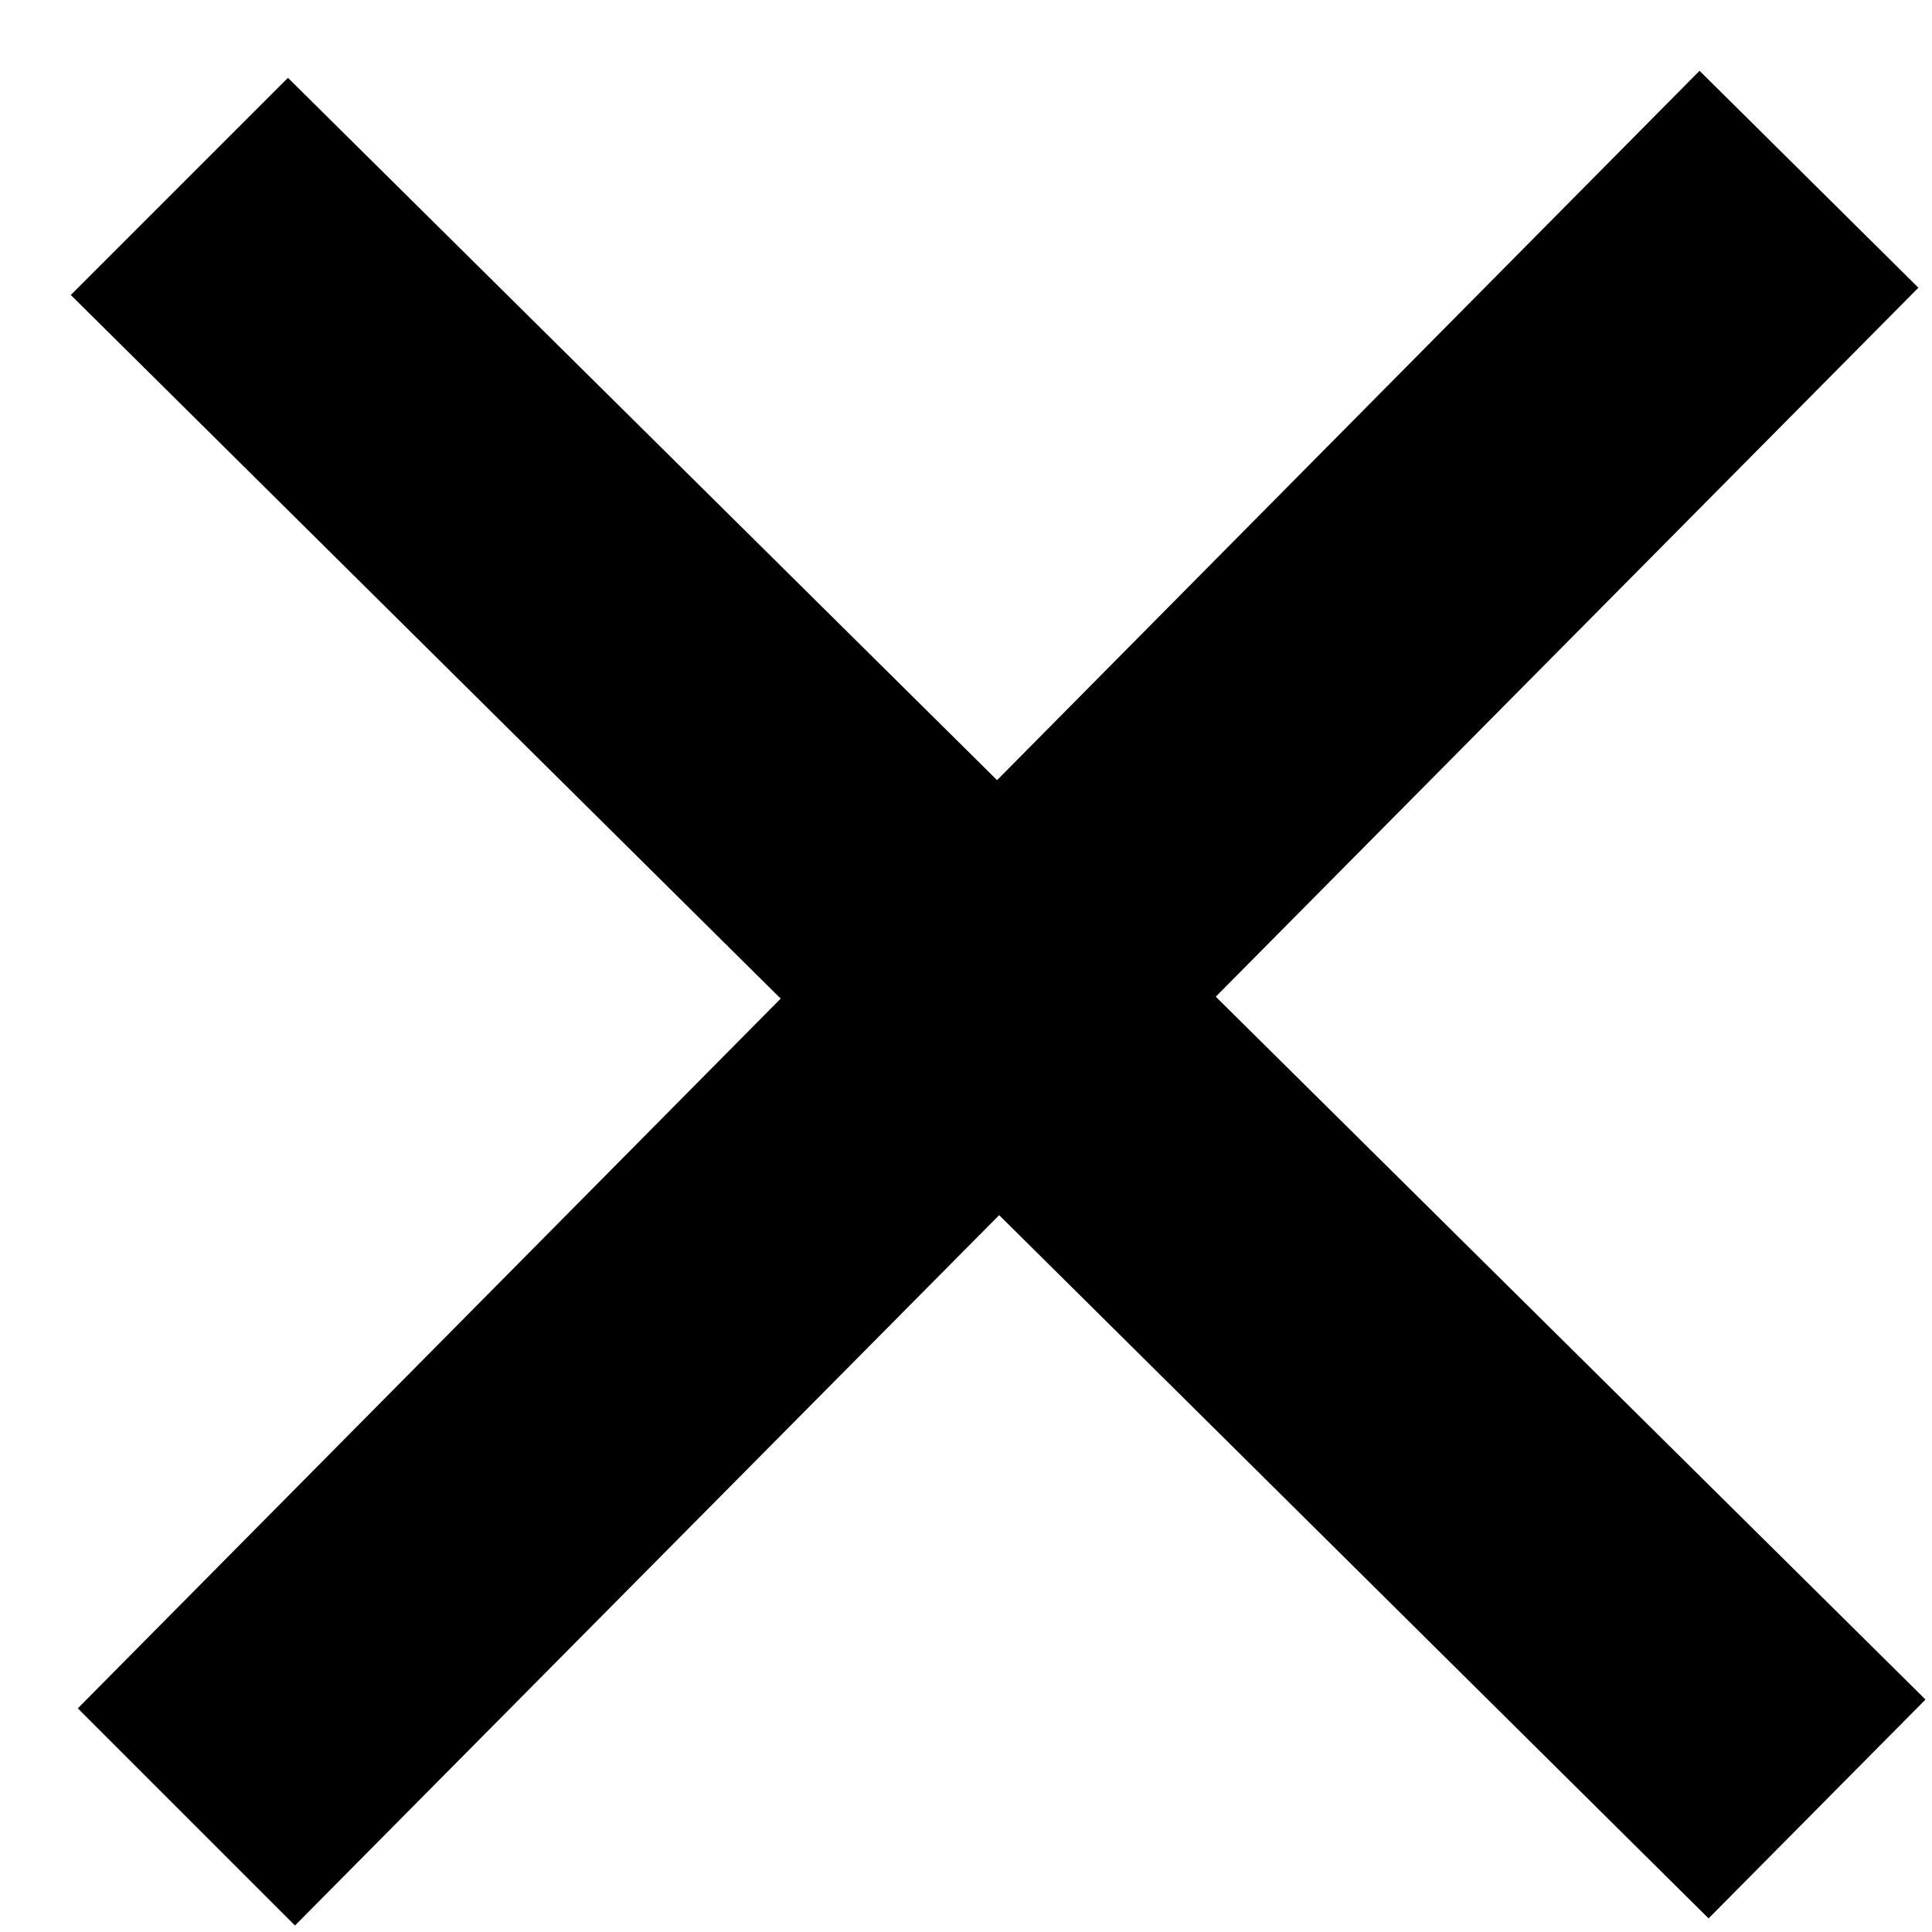
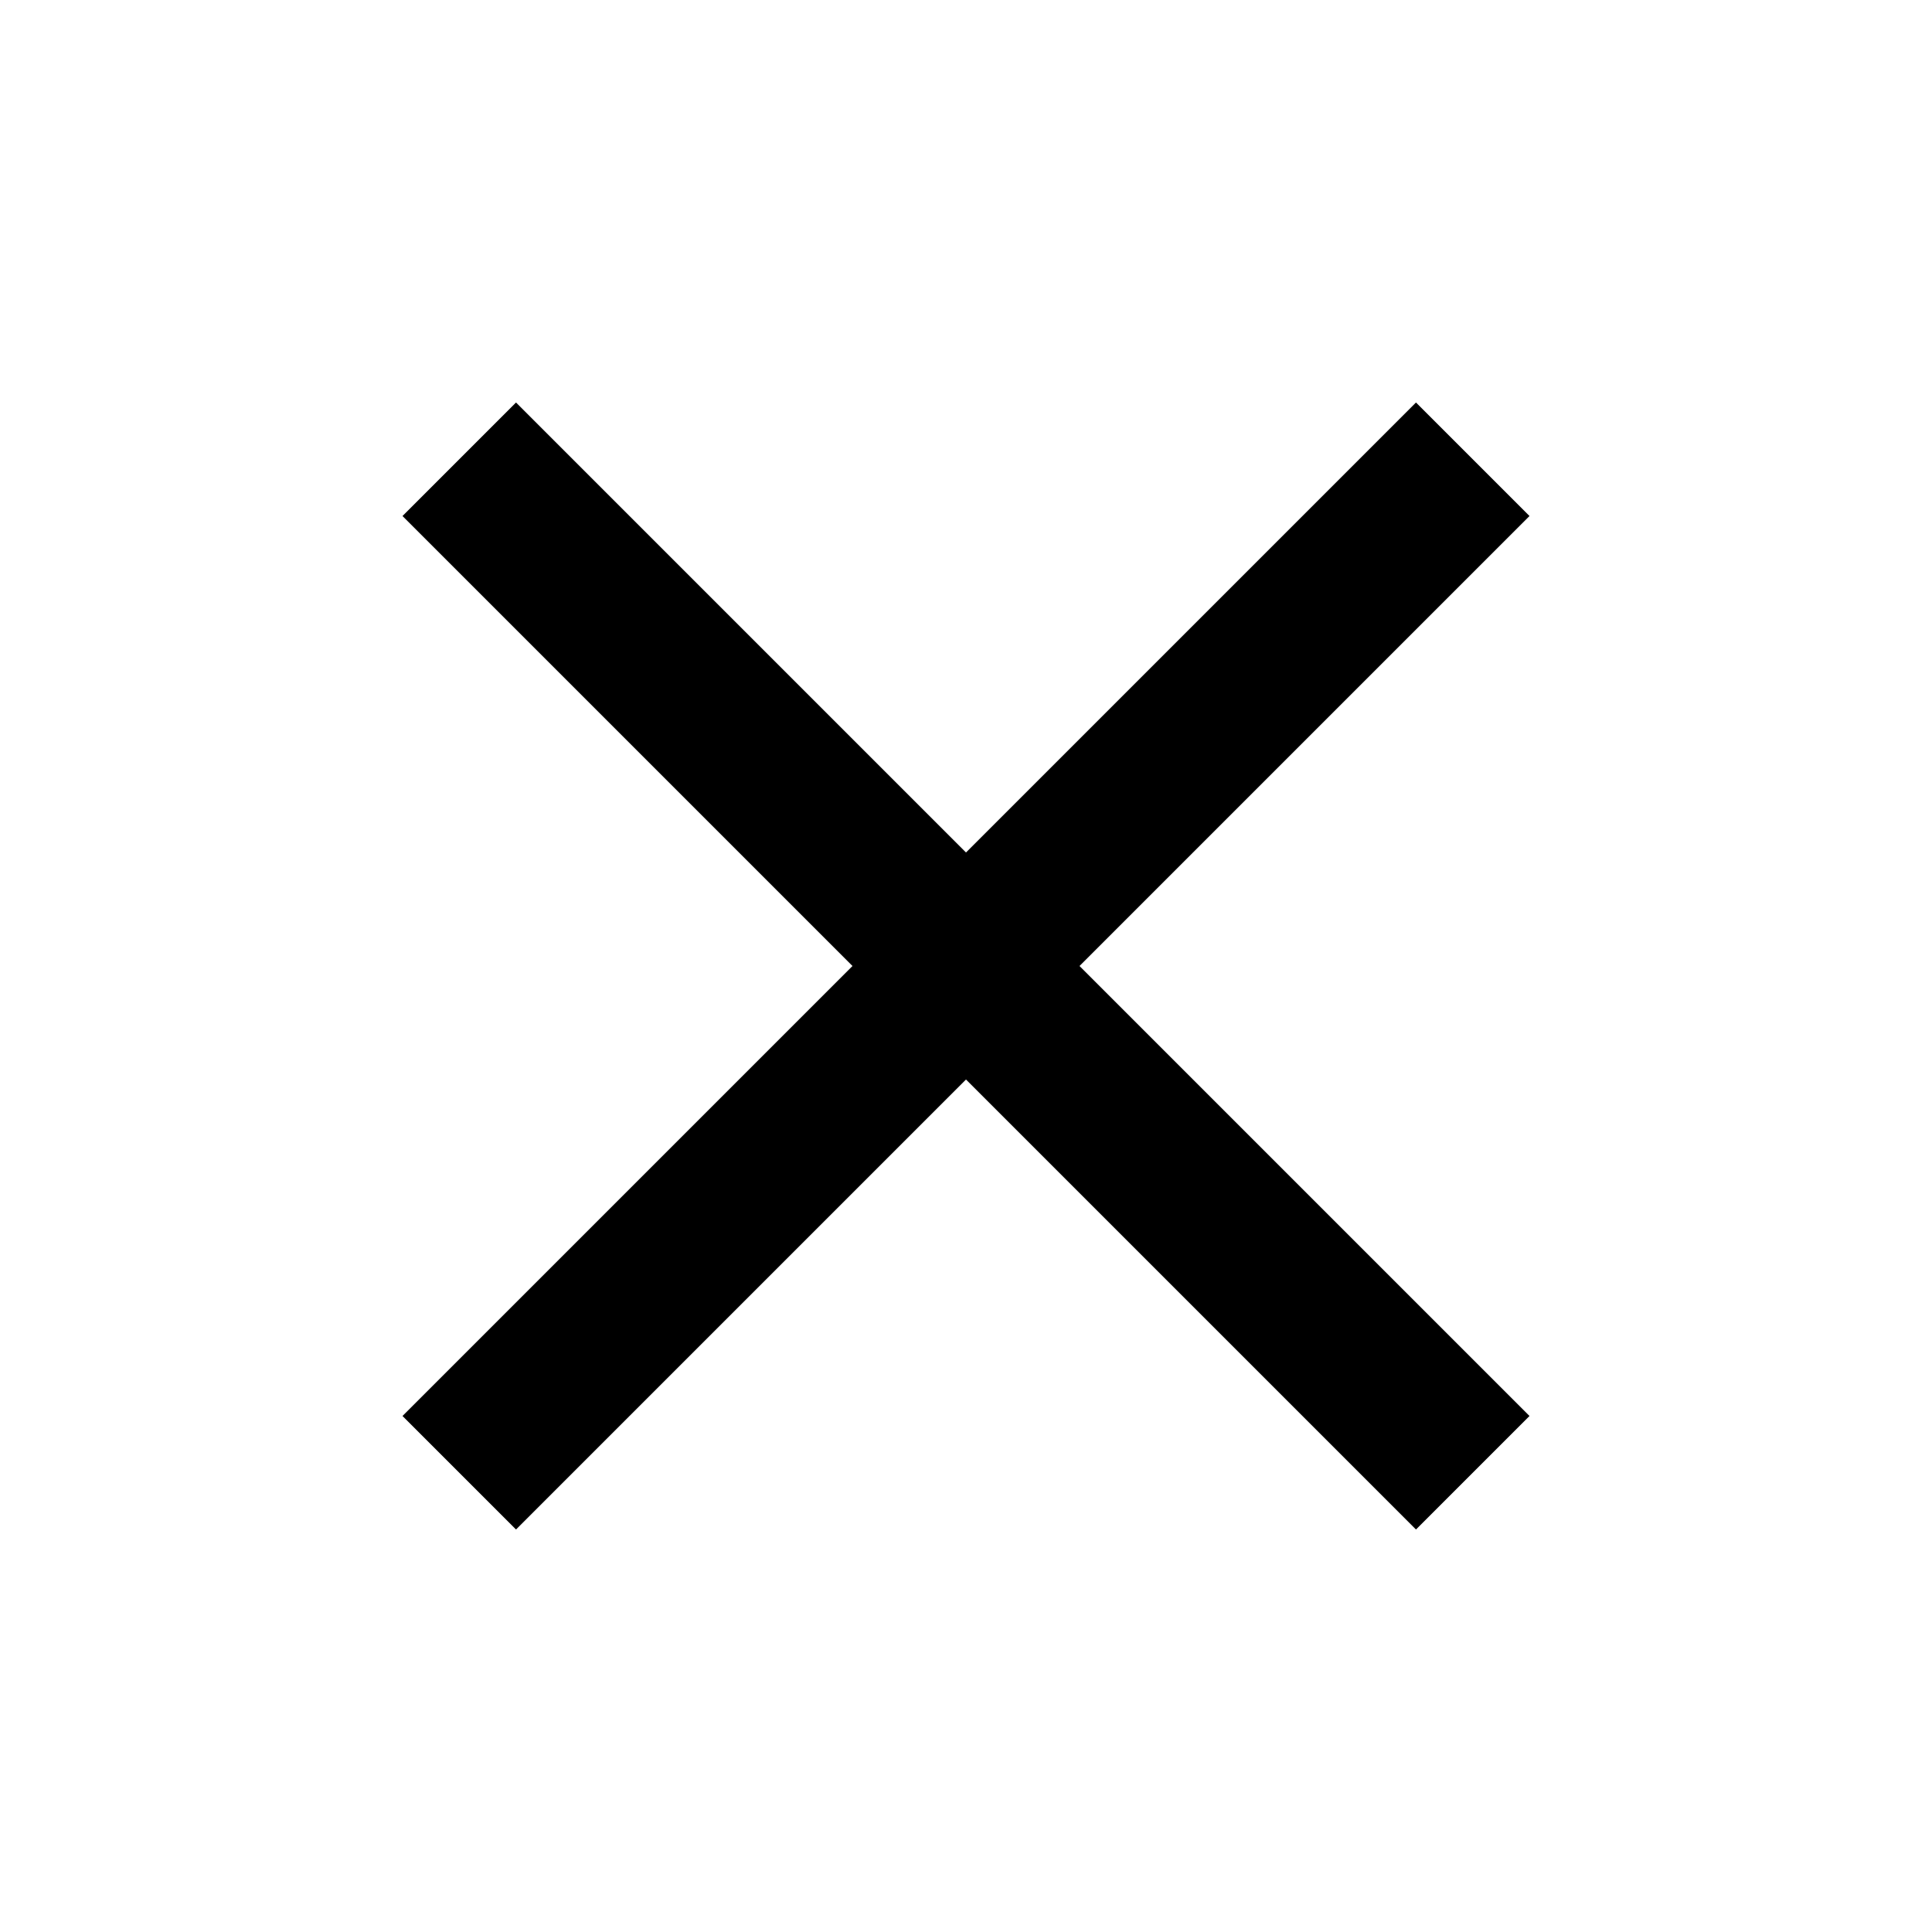
- <svg xmlns="http://www.w3.org/2000/svg" width="25" height="25" viewBox="0 0 25 25">
-   <path fill="#000" fill-rule="nonzero" d="M24.916 21.992l-9.184-9.095 9.092-9.174L21.992.916l-9.09 9.179-9.176-9.088-2.81 2.81 9.186 9.105-9.095 9.184 2.81 2.81 9.112-9.192 9.18 9.1z" />
+ <svg xmlns="http://www.w3.org/2000/svg" width="24" height="24" viewBox="0 0 24 24" fill="none">
+   <path d="M19 6.41L17.59 5L12 10.59L6.41 5L5 6.41L10.59 12L5 17.59L6.41 19L12 13.41L17.59 19L19 17.59L13.41 12L19 6.41Z" fill="black" />
</svg>
